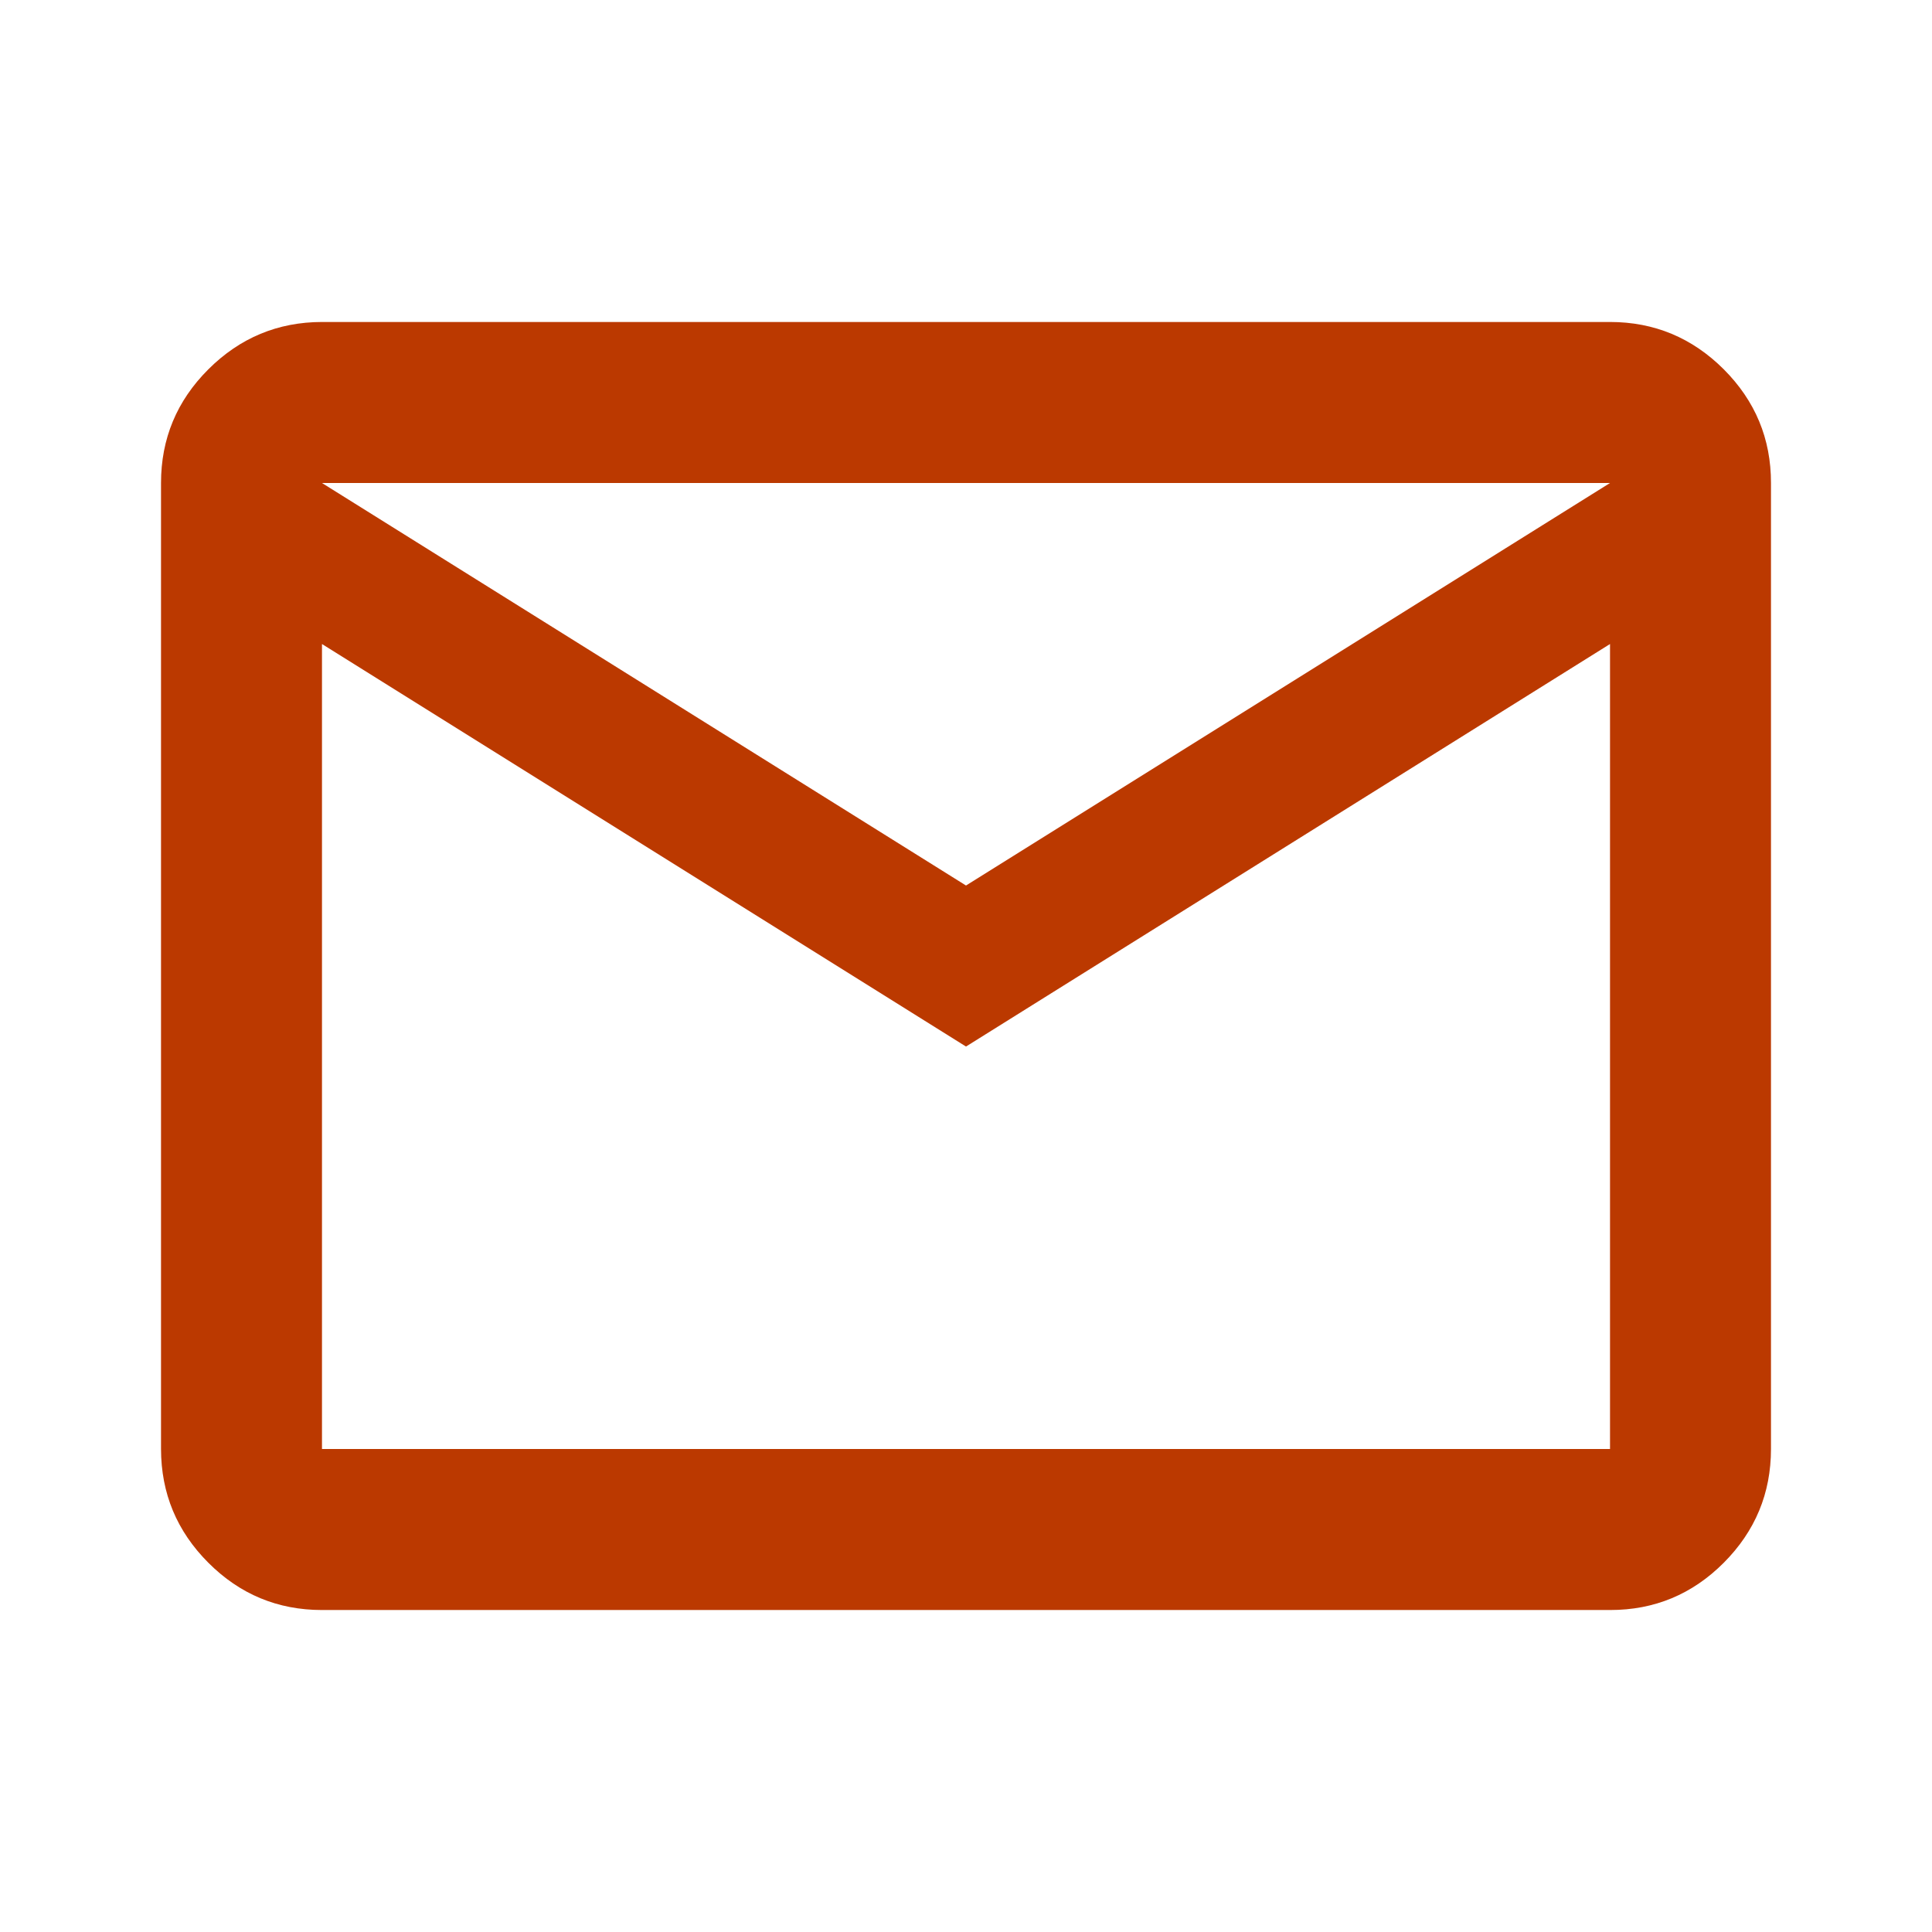
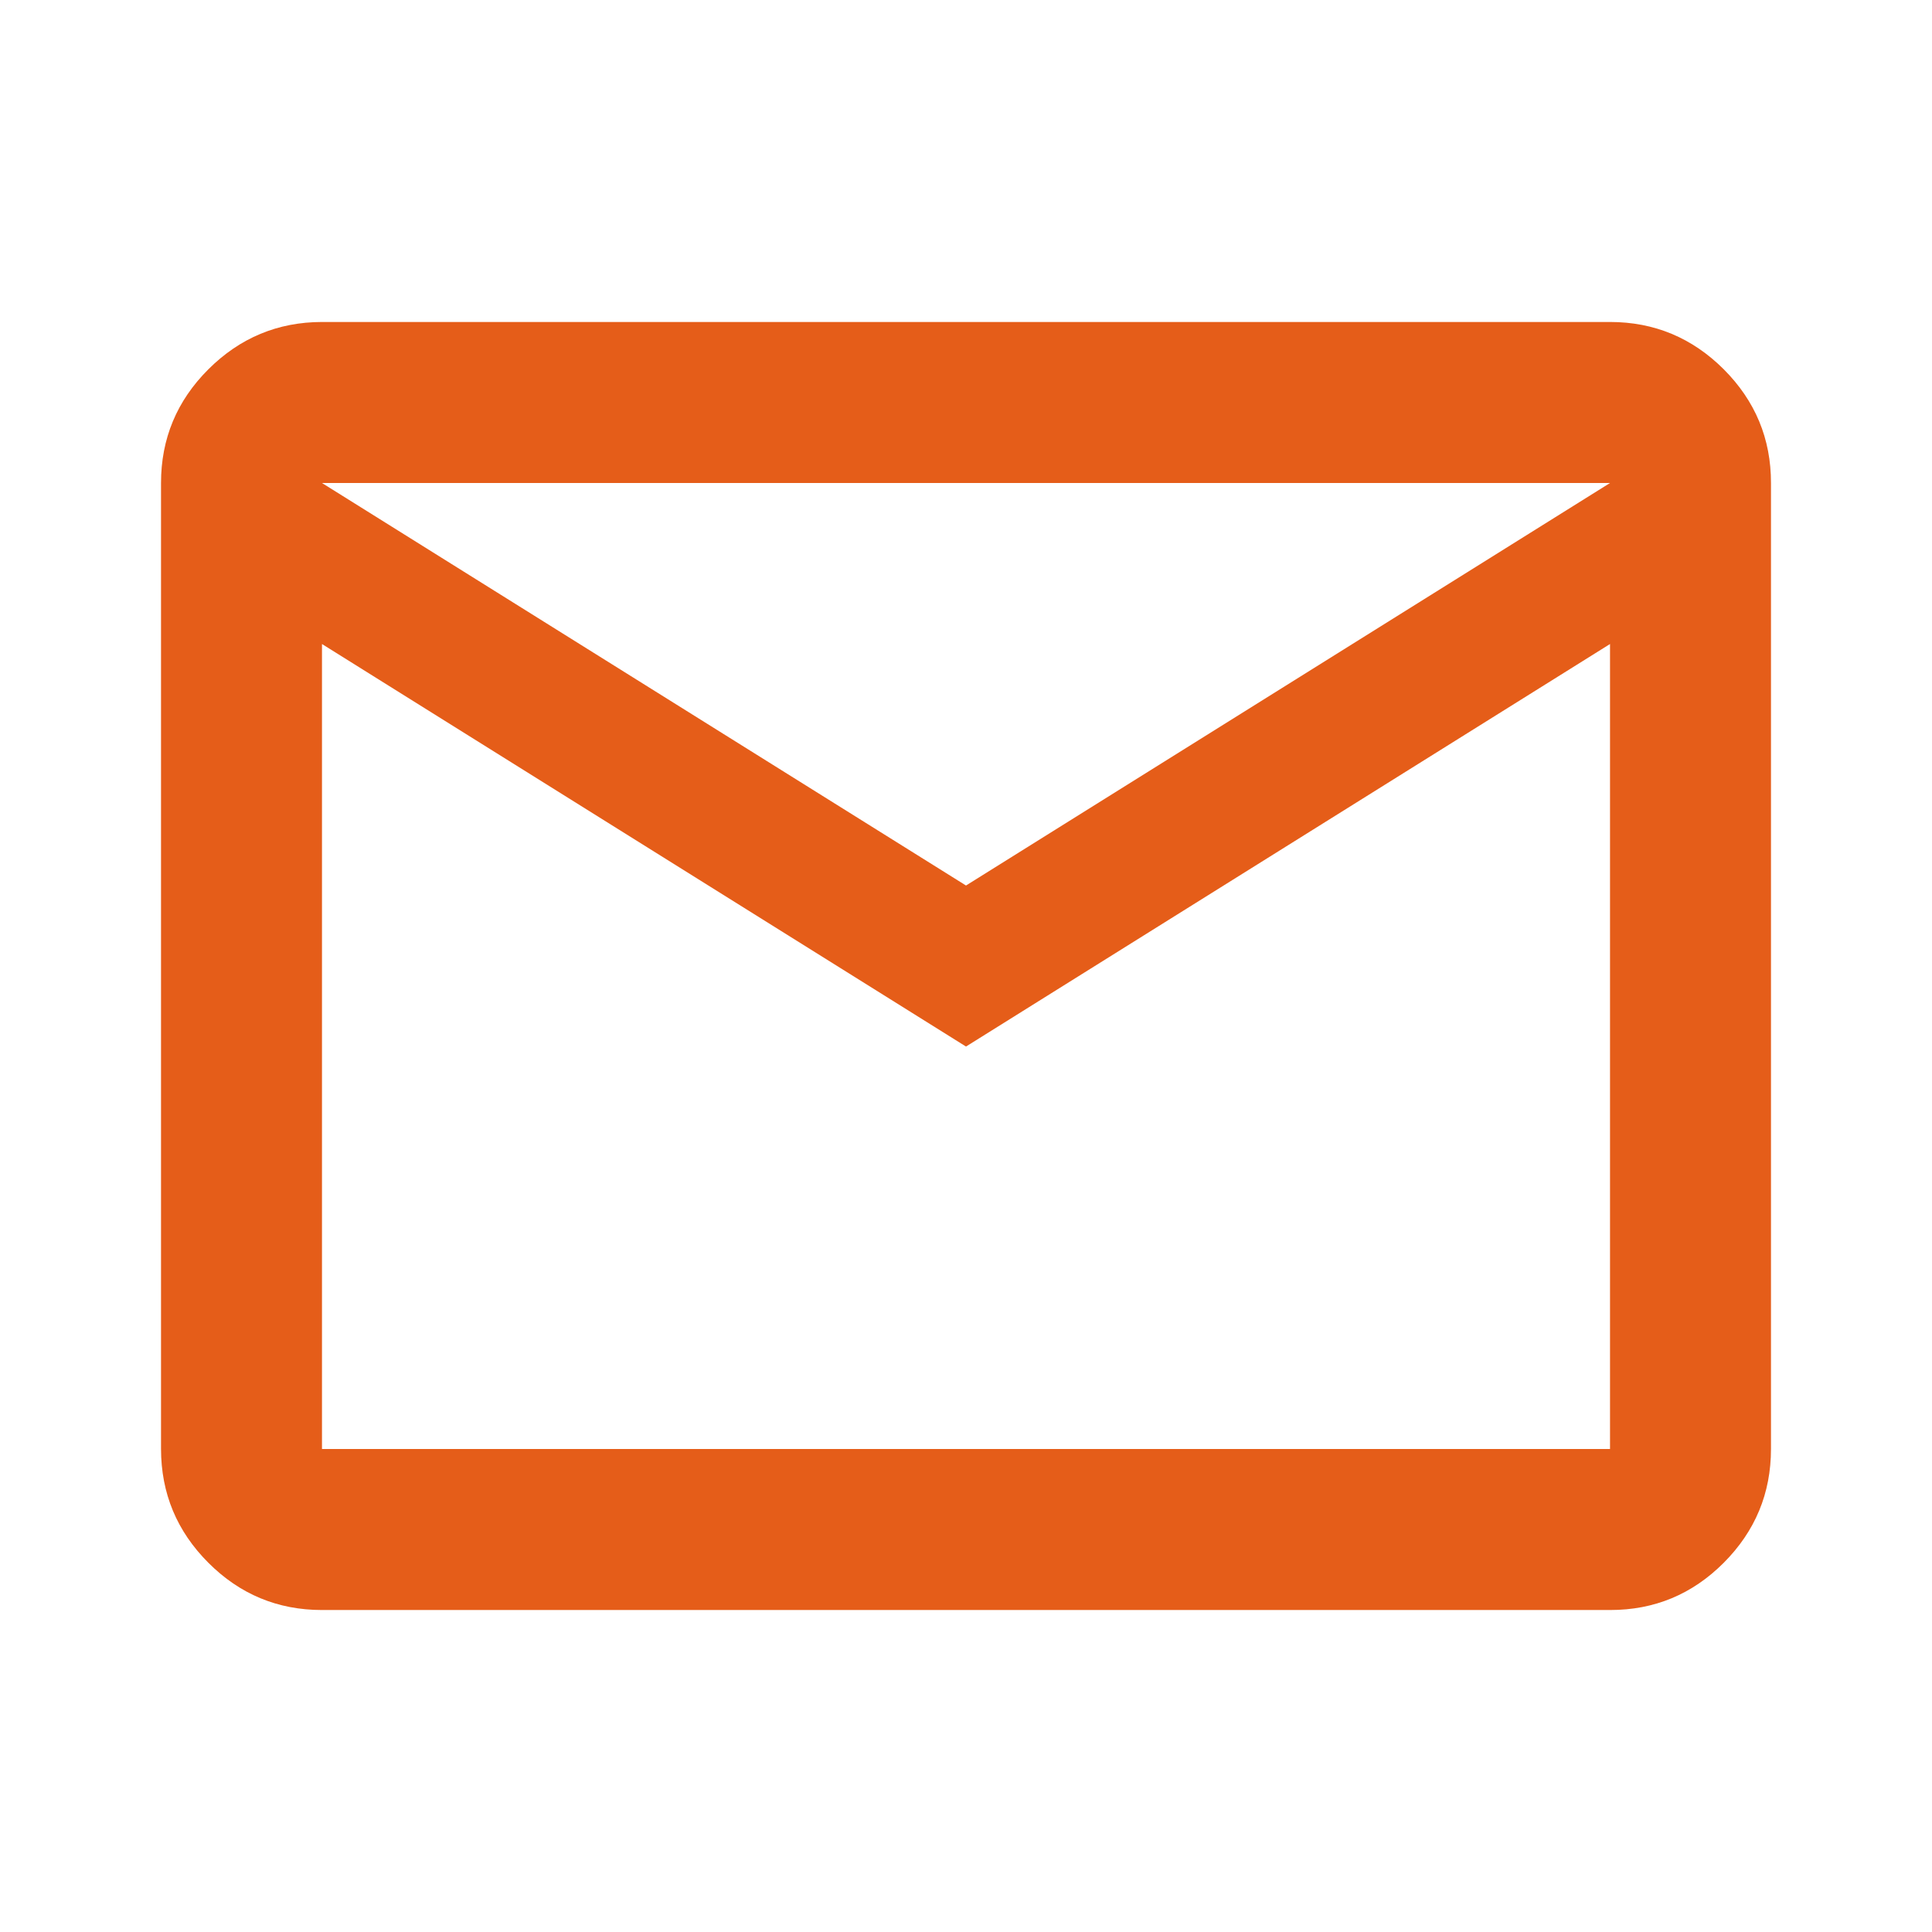
<svg xmlns="http://www.w3.org/2000/svg" width="32" height="32" viewBox="0 0 32 32" fill="none">
  <g id="icon/mail">
-     <path id="Vector" d="M5.333 26.667C4.6 26.667 3.972 26.406 3.451 25.884C2.929 25.362 2.668 24.734 2.667 24V8C2.667 7.267 2.928 6.639 3.451 6.117C3.973 5.596 4.601 5.334 5.333 5.333H26.667C27.4 5.333 28.028 5.595 28.551 6.117C29.073 6.64 29.334 7.268 29.333 8V24C29.333 24.733 29.072 25.361 28.551 25.884C28.029 26.407 27.401 26.668 26.667 26.667H5.333ZM16 17.334L5.333 10.667V24H26.667V10.667L16 17.334ZM16 14.667L26.667 8H5.333L16 14.667ZM5.333 10.667V8V24V10.667Z" fill="#BB3900" />
+     <path id="Vector" d="M5.333 26.667C4.6 26.667 3.972 26.406 3.451 25.884C2.929 25.362 2.668 24.734 2.667 24V8C2.667 7.267 2.928 6.639 3.451 6.117C3.973 5.596 4.601 5.334 5.333 5.333H26.667C27.4 5.333 28.028 5.595 28.551 6.117C29.073 6.64 29.334 7.268 29.333 8V24C29.333 24.733 29.072 25.361 28.551 25.884C28.029 26.407 27.401 26.668 26.667 26.667H5.333ZM16 17.334L5.333 10.667V24H26.667V10.667L16 17.334ZM16 14.667L26.667 8H5.333L16 14.667ZM5.333 10.667V8V24V10.667Z" fill="#e55d19" />
  </g>
</svg>
